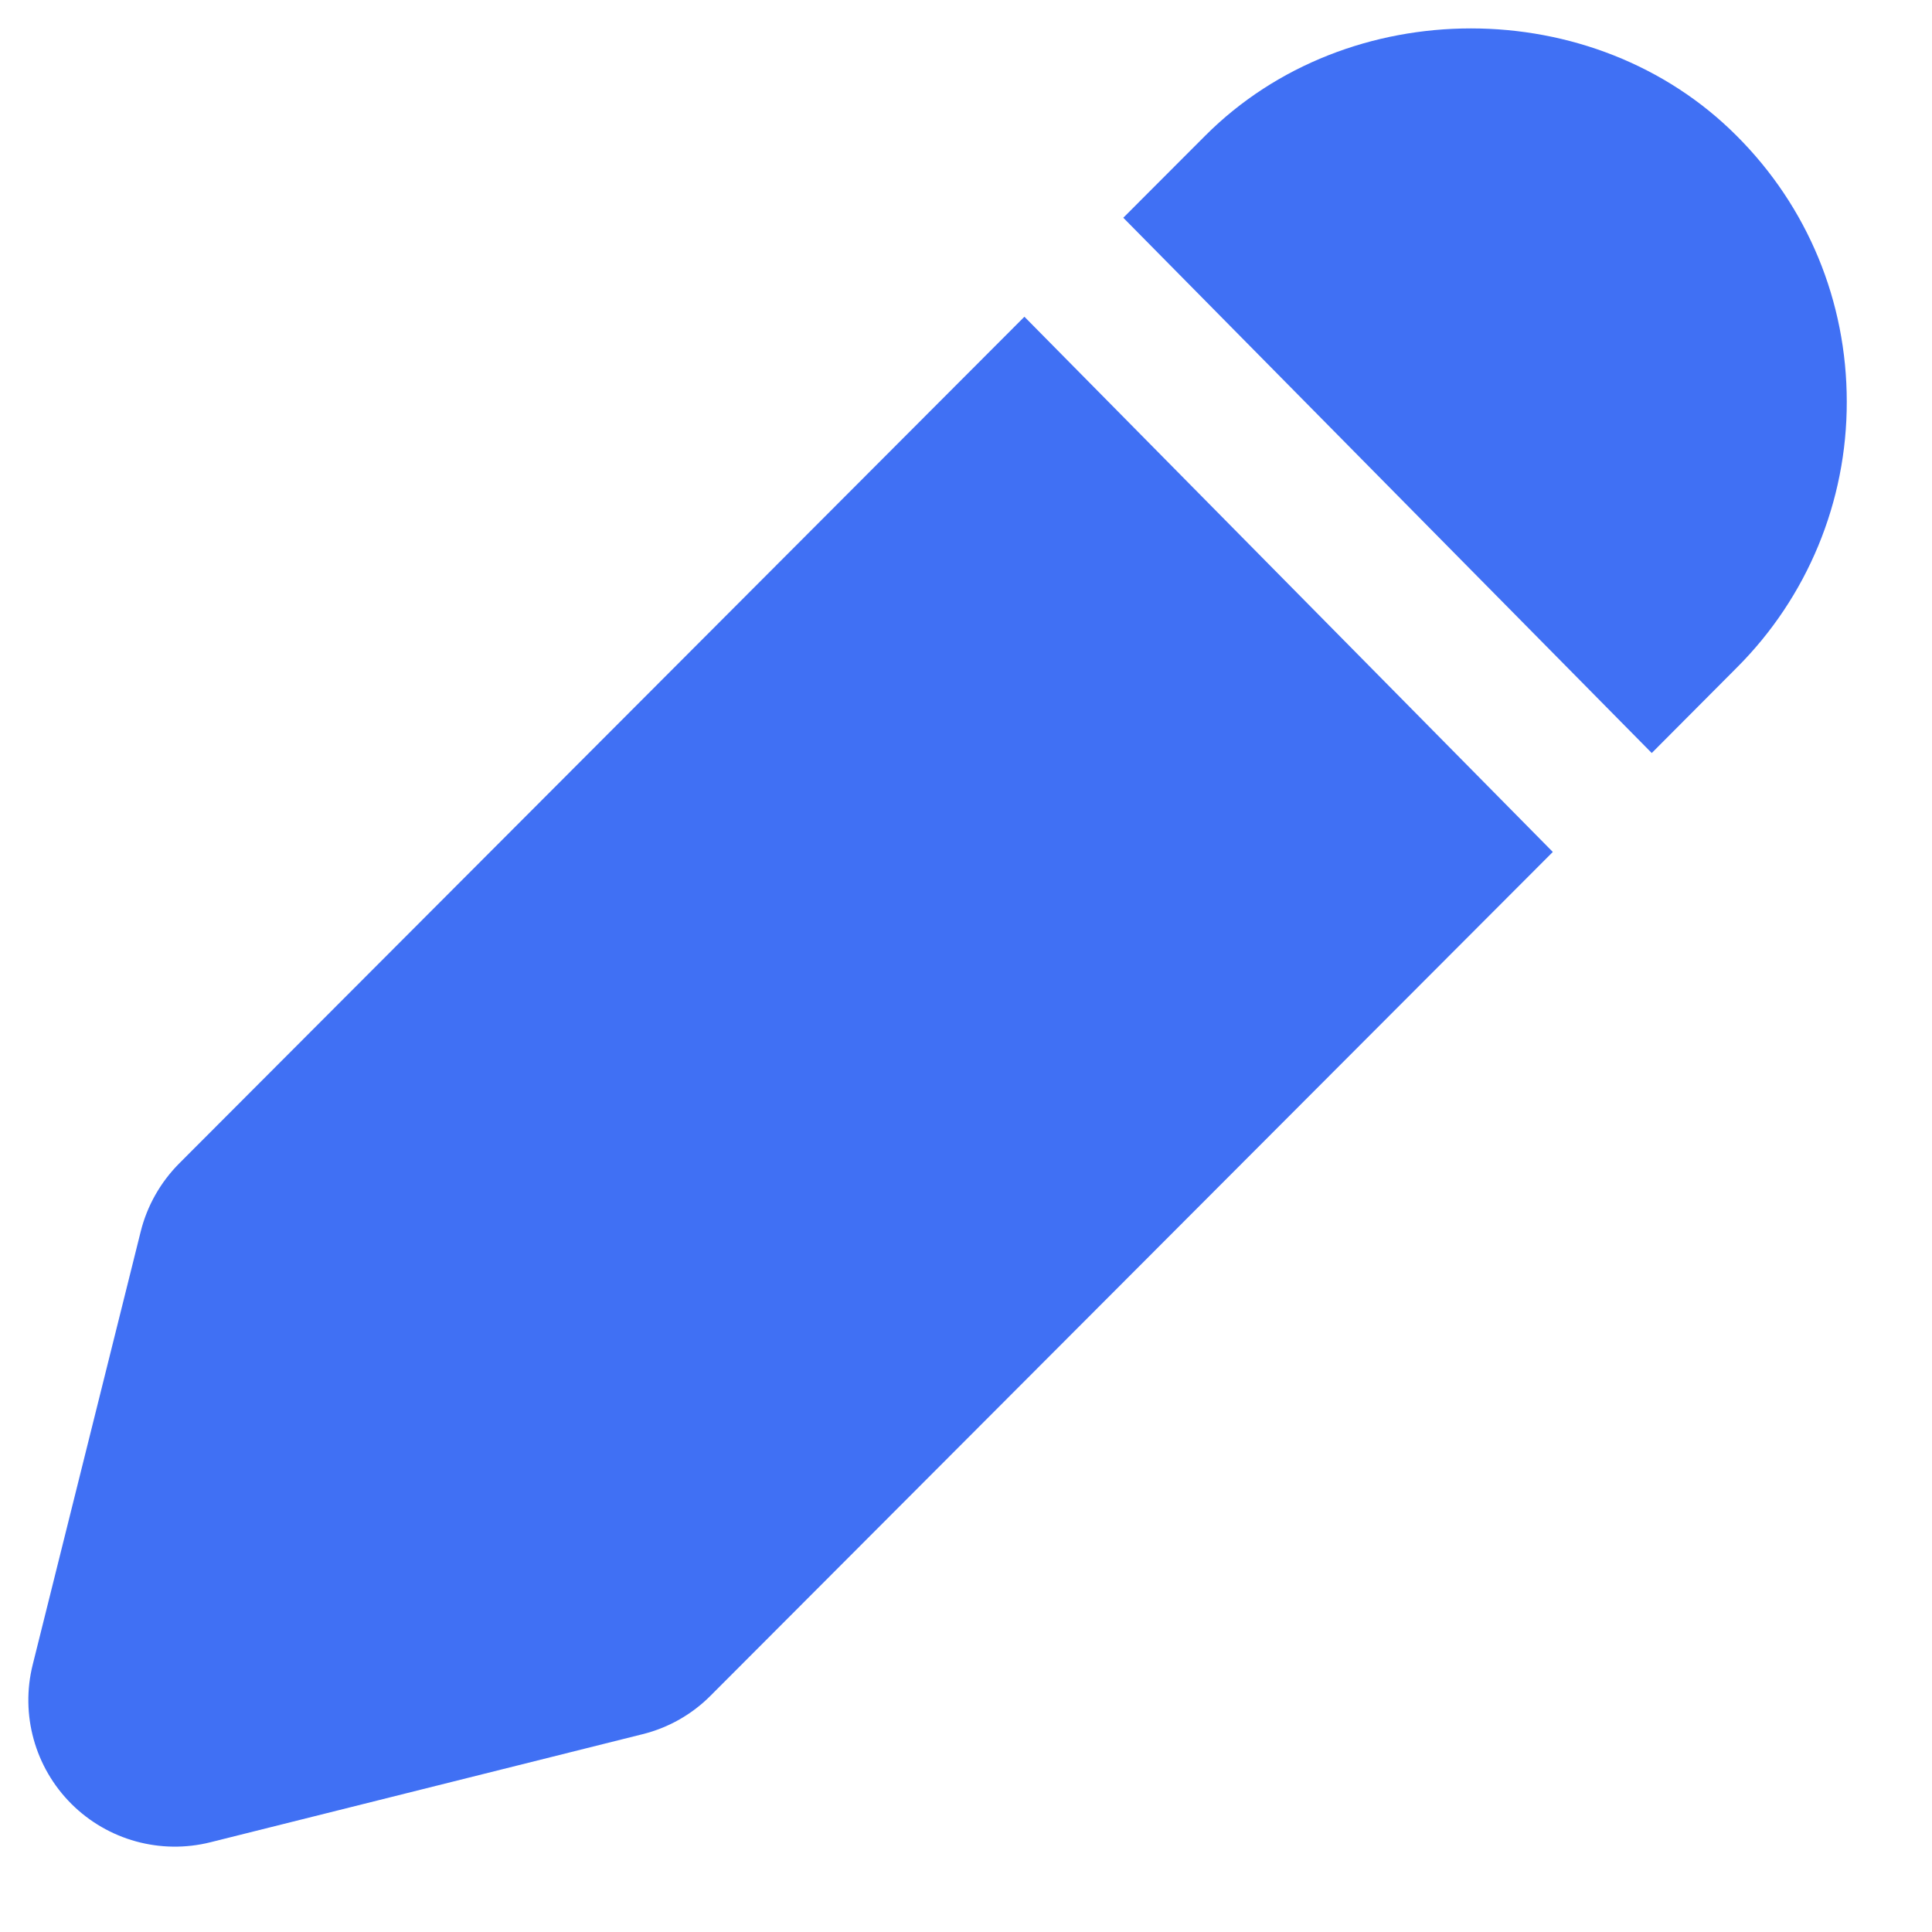
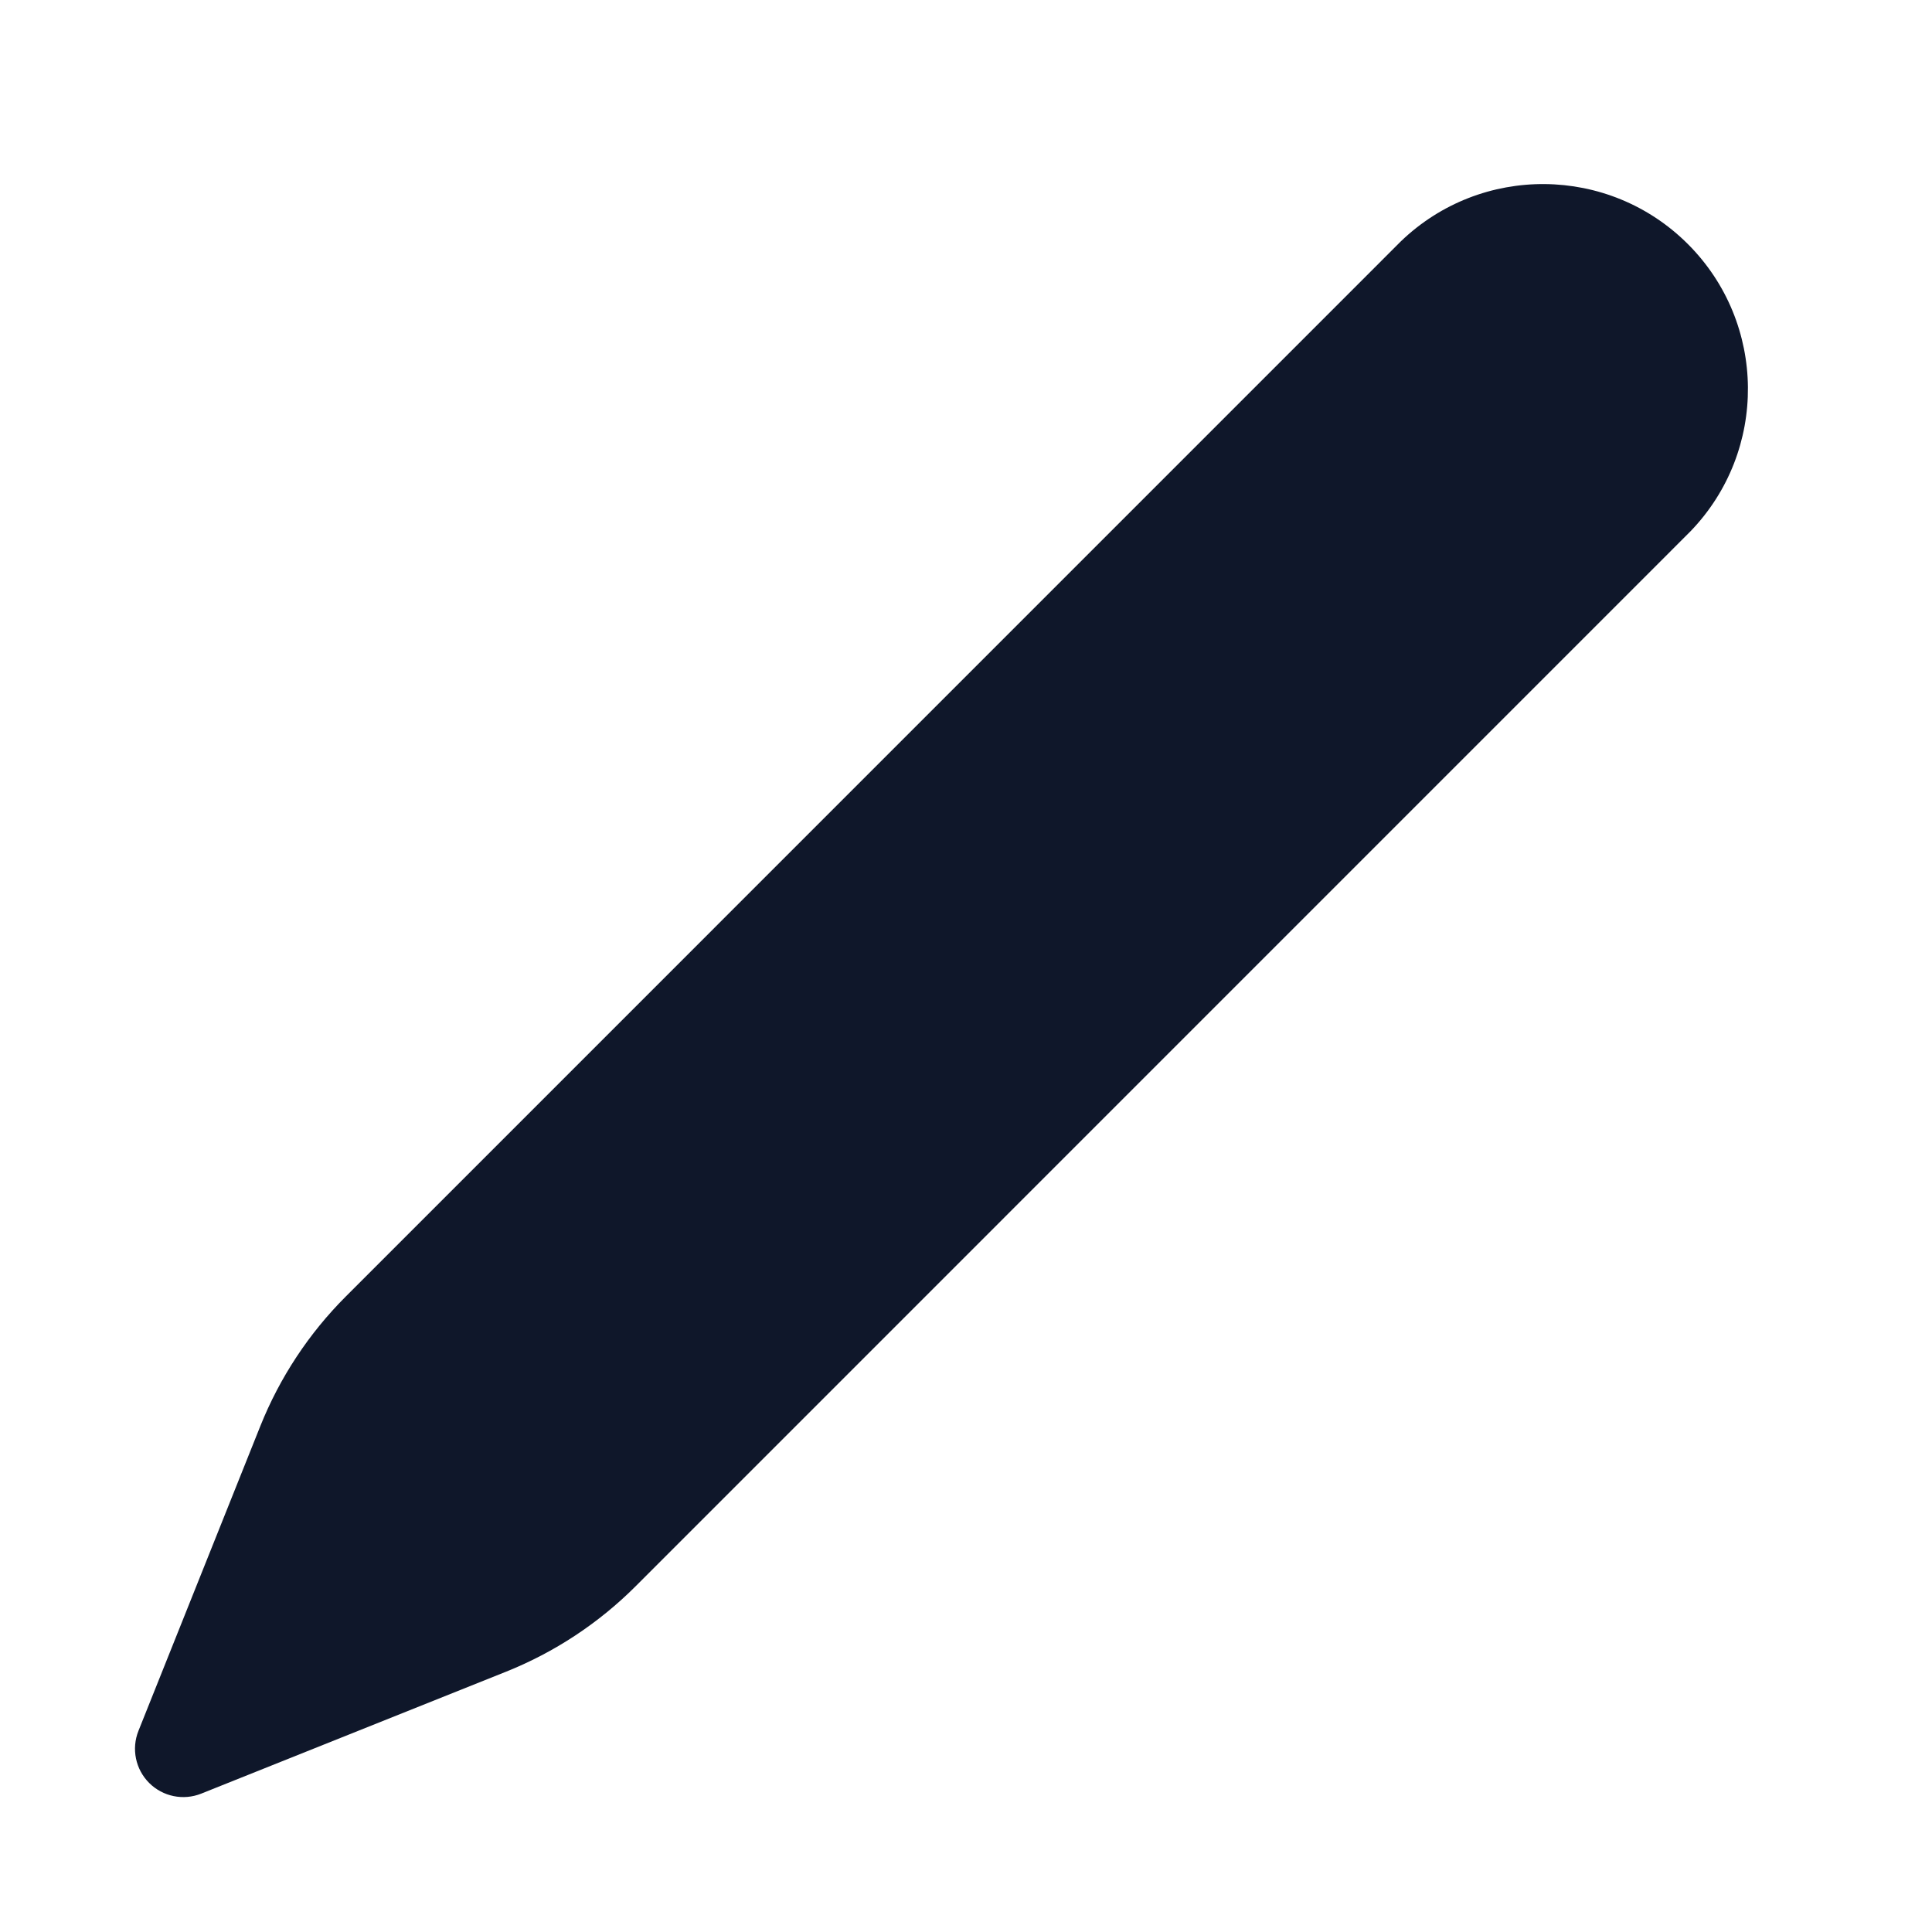
- <svg xmlns="http://www.w3.org/2000/svg" width="17" height="17" viewBox="0 0 17 17" fill="none">
-   <path fill-rule="evenodd" clip-rule="evenodd" d="M15.281 5.876a3.297 3.297 0 00.969-2.341c0-.884-.344-1.716-.969-2.34-1.256-1.26-3.42-1.26-4.677 0l-.72.721 4.65 4.71.747-.75zm-1.617 1.62l-7.41 7.423a1.277 1.277 0 01-.598.34l-3.803.951a1.289 1.289 0 01-1.565-1.563l.95-3.81c.056-.226.174-.434.339-.6l7.437-7.45 4.65 4.71z" fill="#4070F4" />
+ <svg xmlns="http://www.w3.org/2000/svg" width="24" height="24" viewBox="0 0 24 24" fill="none">
+   <path d="M3.234 17.715L1.72 21.501a.6.6 0 00.78.78l3.785-1.514a4.799 4.799 0 001.612-1.063L21 6.6A2.546 2.546 0 0017.4 3L4.297 16.104a4.8 4.8 0 00-1.063 1.611z" fill="#0F172A" />
</svg>
